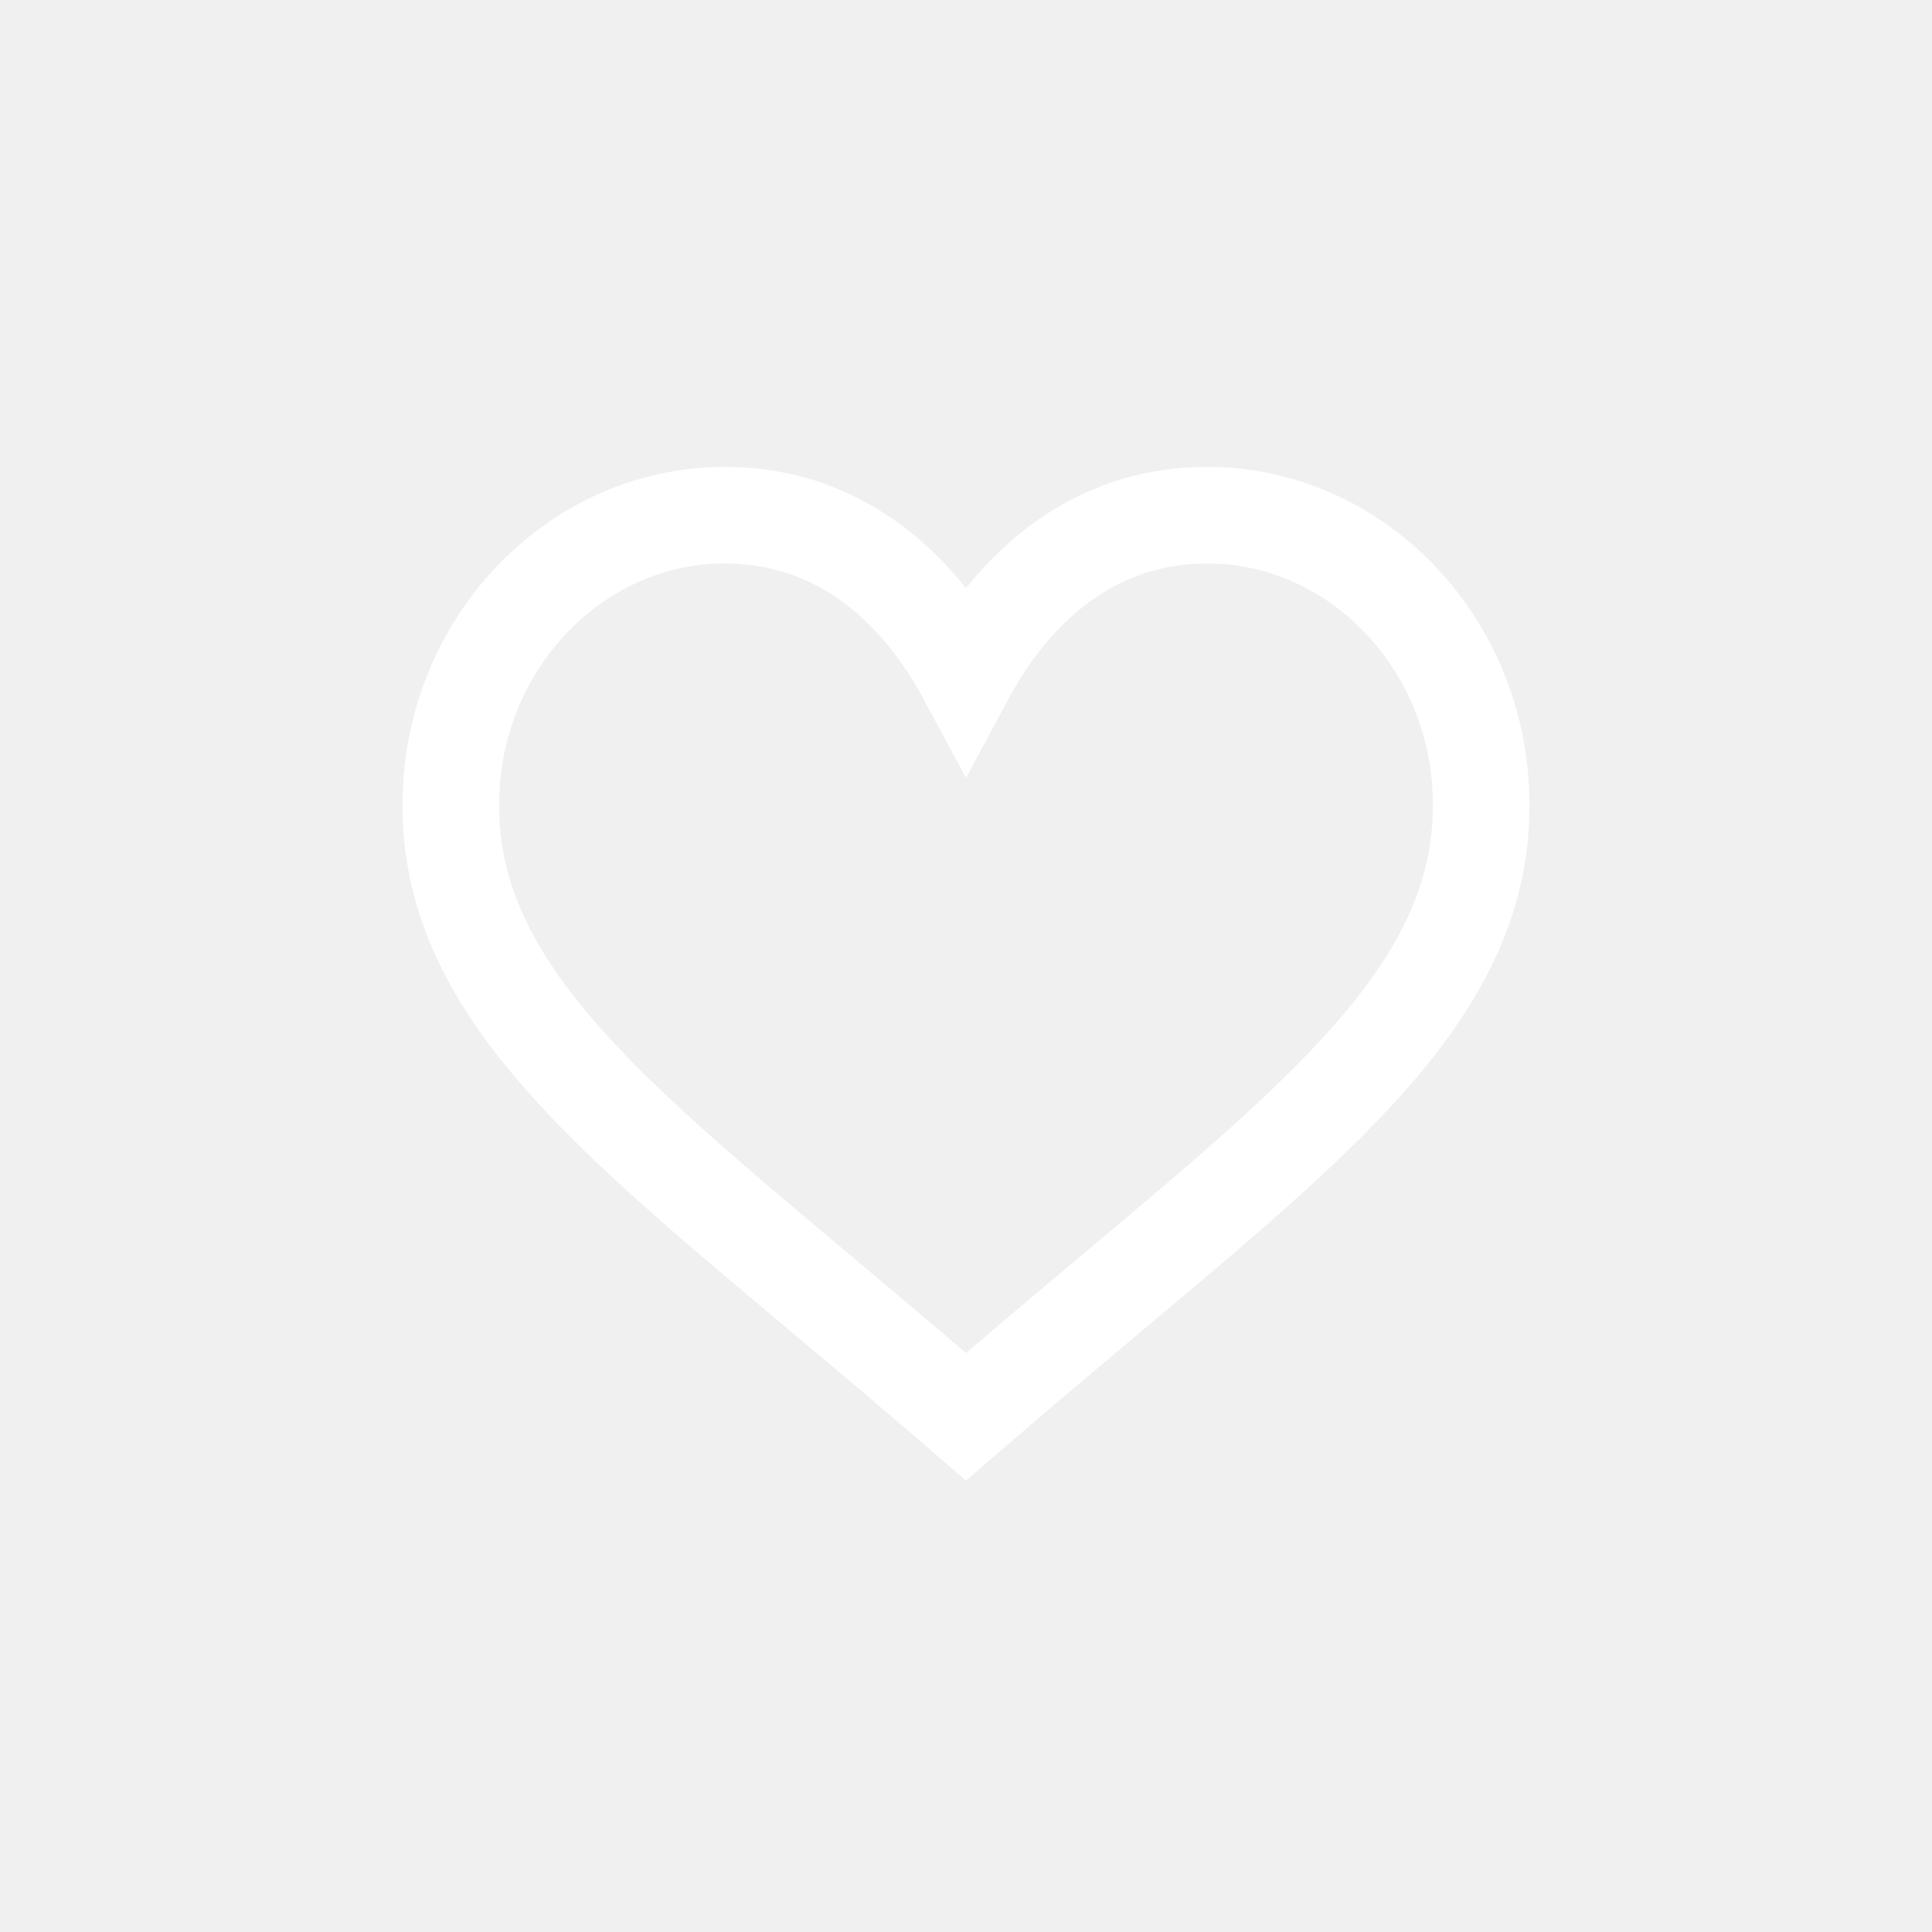
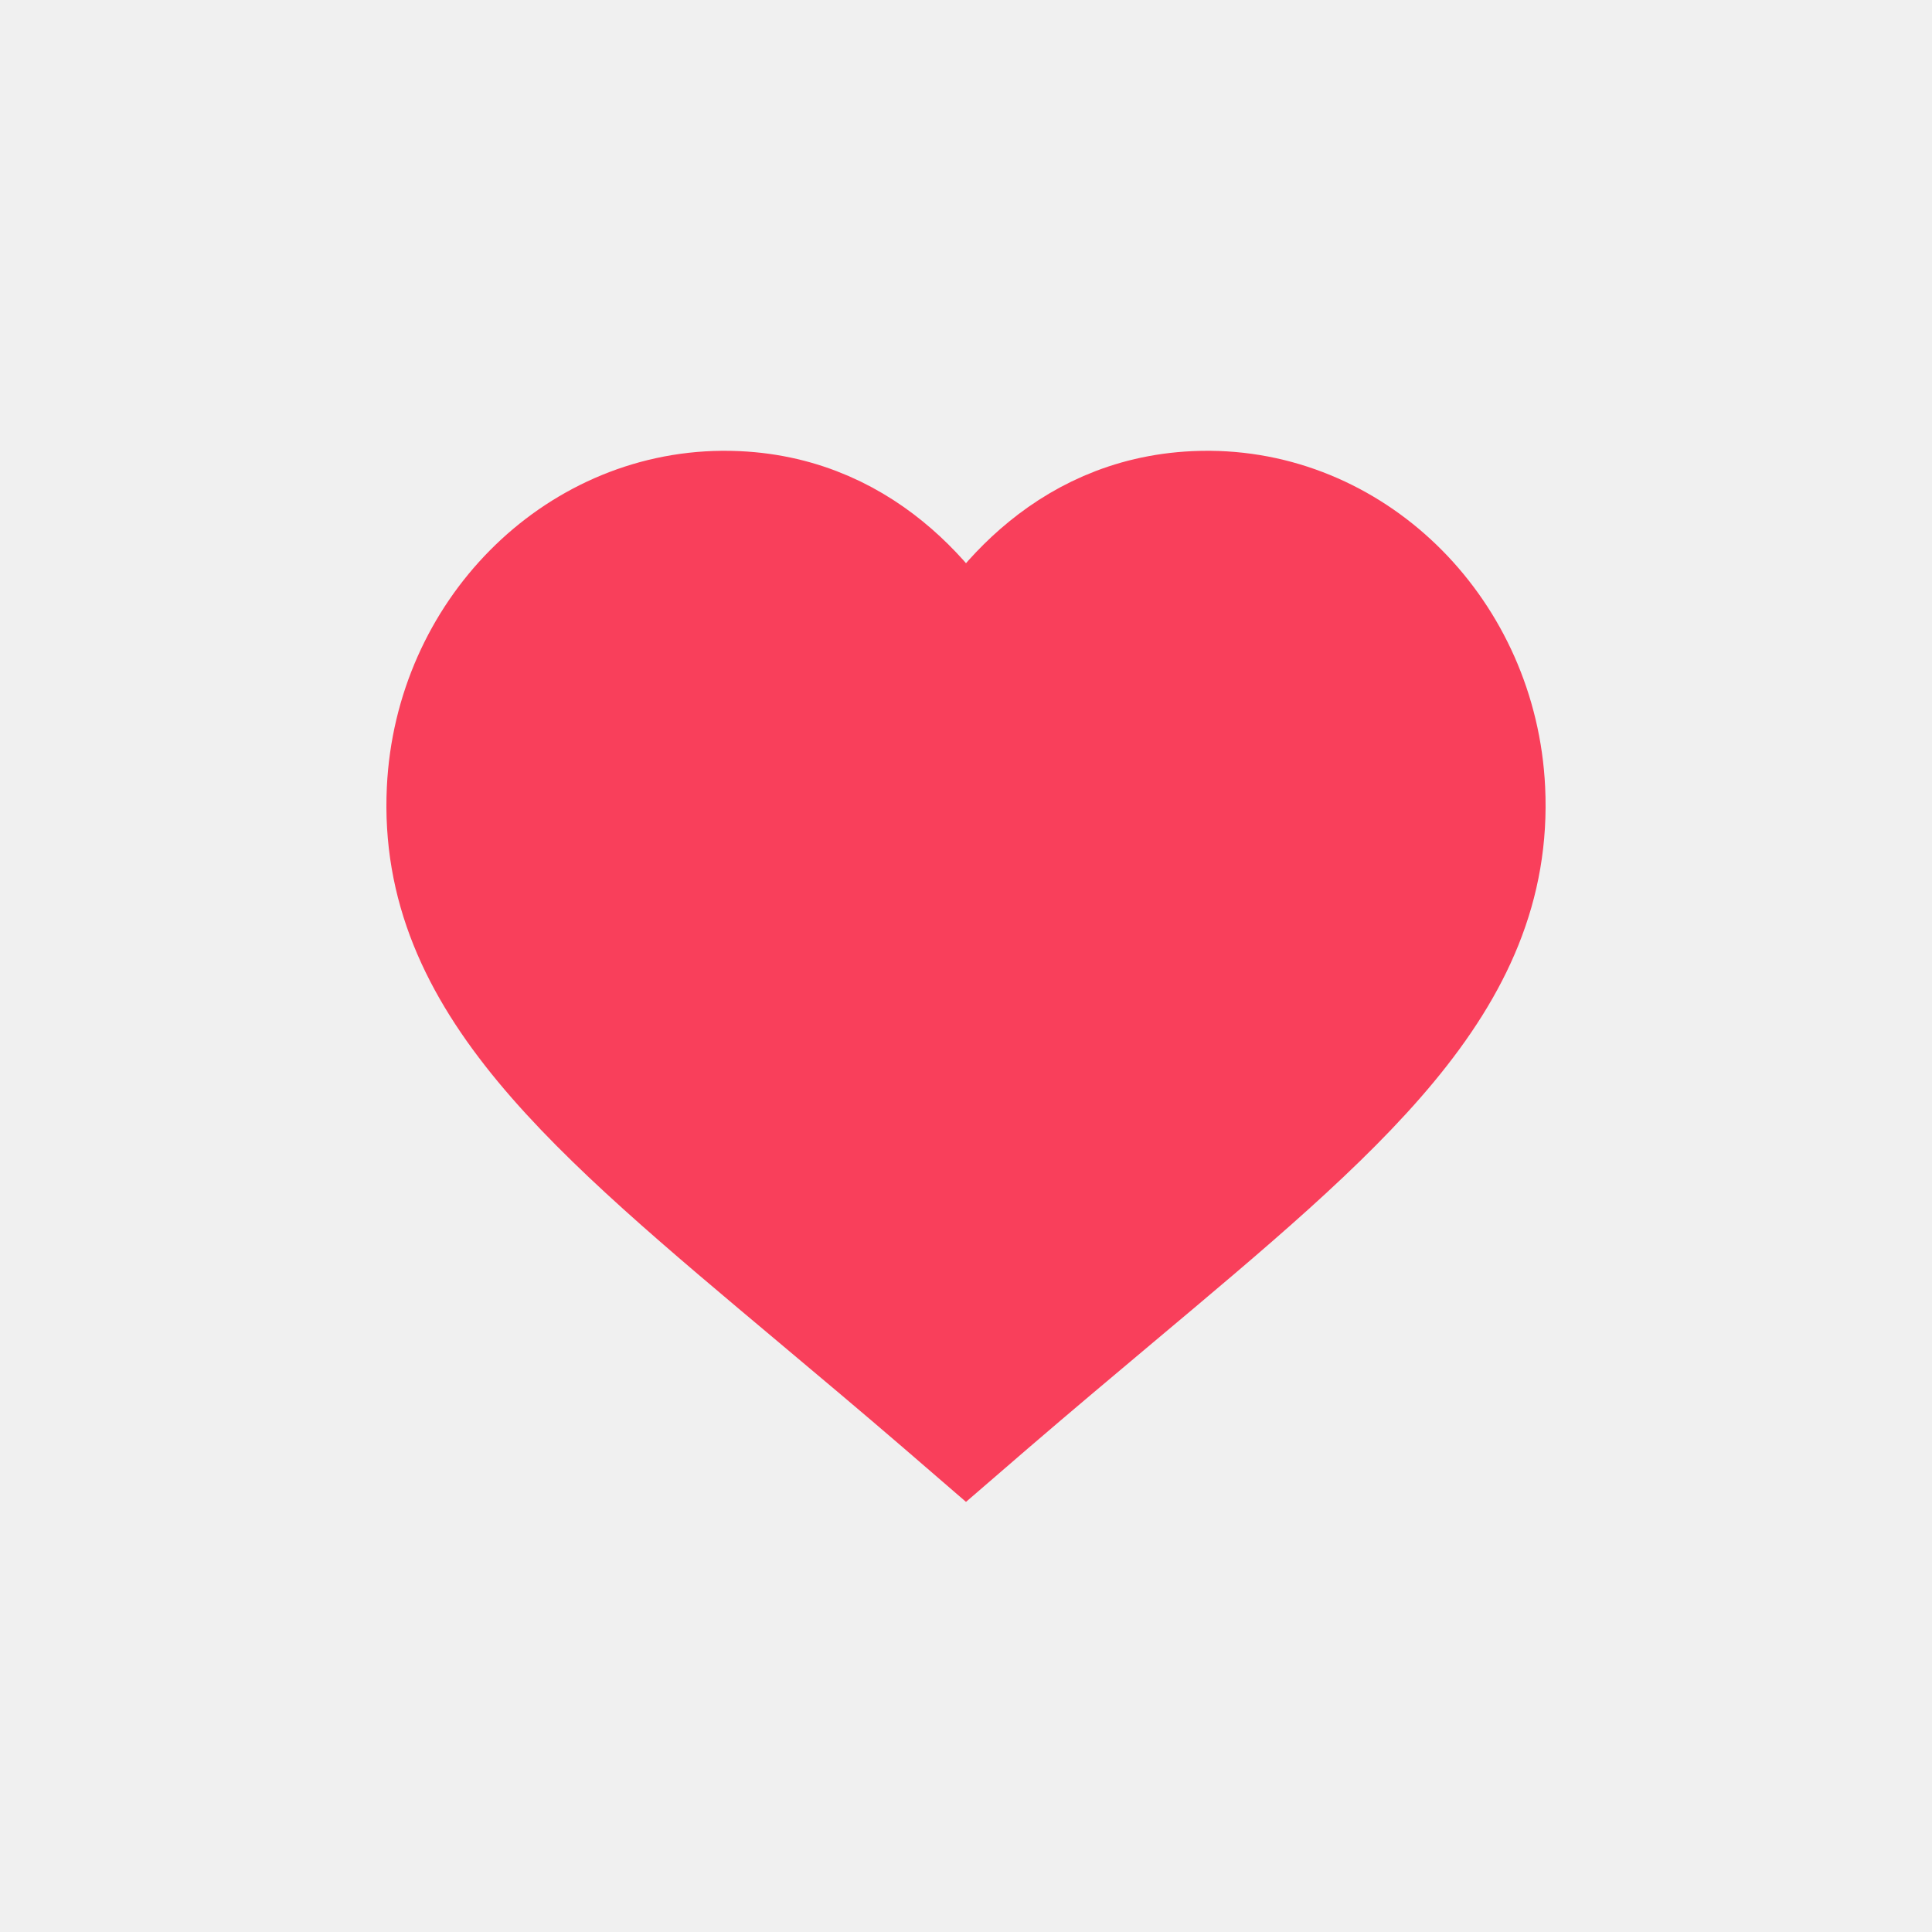
<svg xmlns="http://www.w3.org/2000/svg" width="30" height="30" viewBox="0 0 30 30" fill="none">
-   <path clip-rule="evenodd" d="M22.994 12.266c-.114-2.374-1.98-4.248-4.21-4.266h-.034c-2.06 0-3.21 1.49-3.75 2.495C14.46 9.49 13.312 8 11.25 8h-.033c-2.23.018-4.097 1.892-4.211 4.266-.14 2.912 2.22 4.867 5.744 7.824.61.512 1.26 1.057 1.942 1.644L15 22l.308-.266c.683-.587 1.332-1.132 1.942-1.644 3.524-2.957 5.883-4.912 5.744-7.824z" stroke="#fff" stroke-width="1.5" />
+   <path fill-rule="evenodd" clip-rule="evenodd" d="M22.994 12.266c-.114-2.374-1.98-4.248-4.21-4.266h-.034c-2.06 0-3.21 1.49-3.75 2.495C14.46 9.49 13.312 8 11.25 8h-.033c-2.23.018-4.097 1.892-4.211 4.266-.14 2.912 2.22 4.867 5.744 7.824.61.512 1.26 1.057 1.942 1.644L15 22l.308-.266c.683-.587 1.332-1.132 1.942-1.644 3.524-2.957 5.883-4.912 5.744-7.824z" fill="#F93F5B" stroke="#F93F5B" stroke-width="2" />
</svg>
